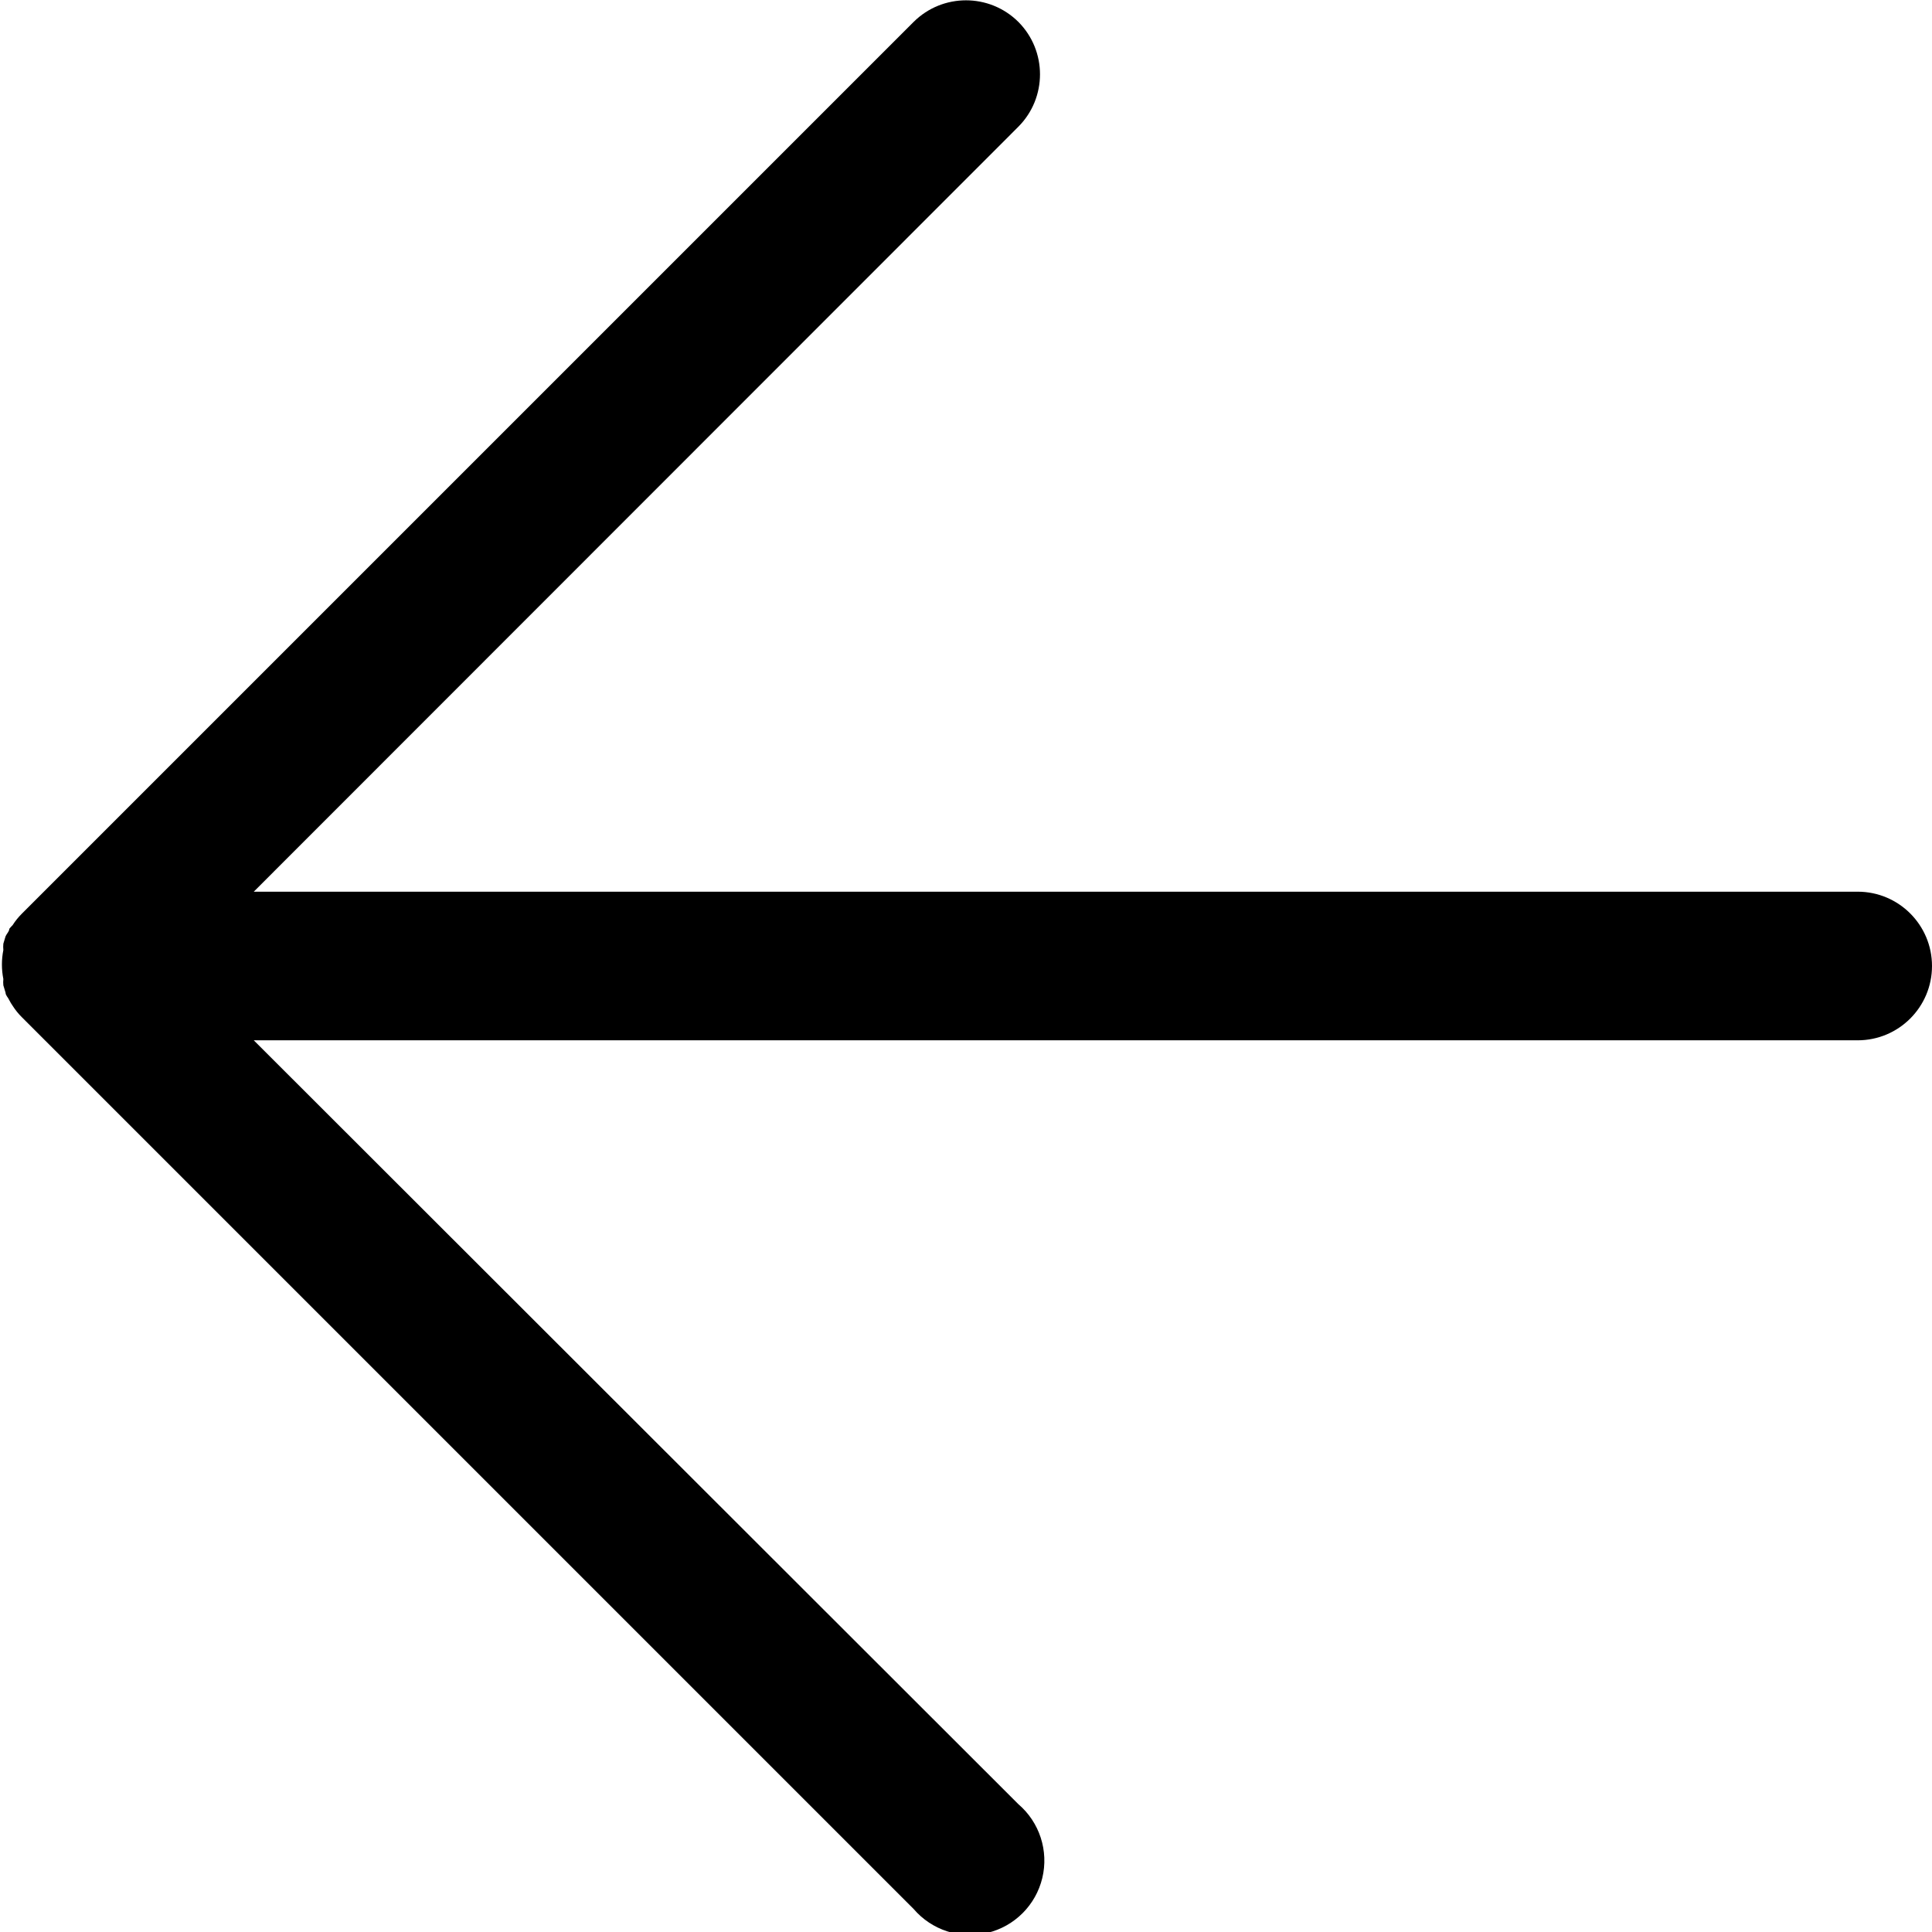
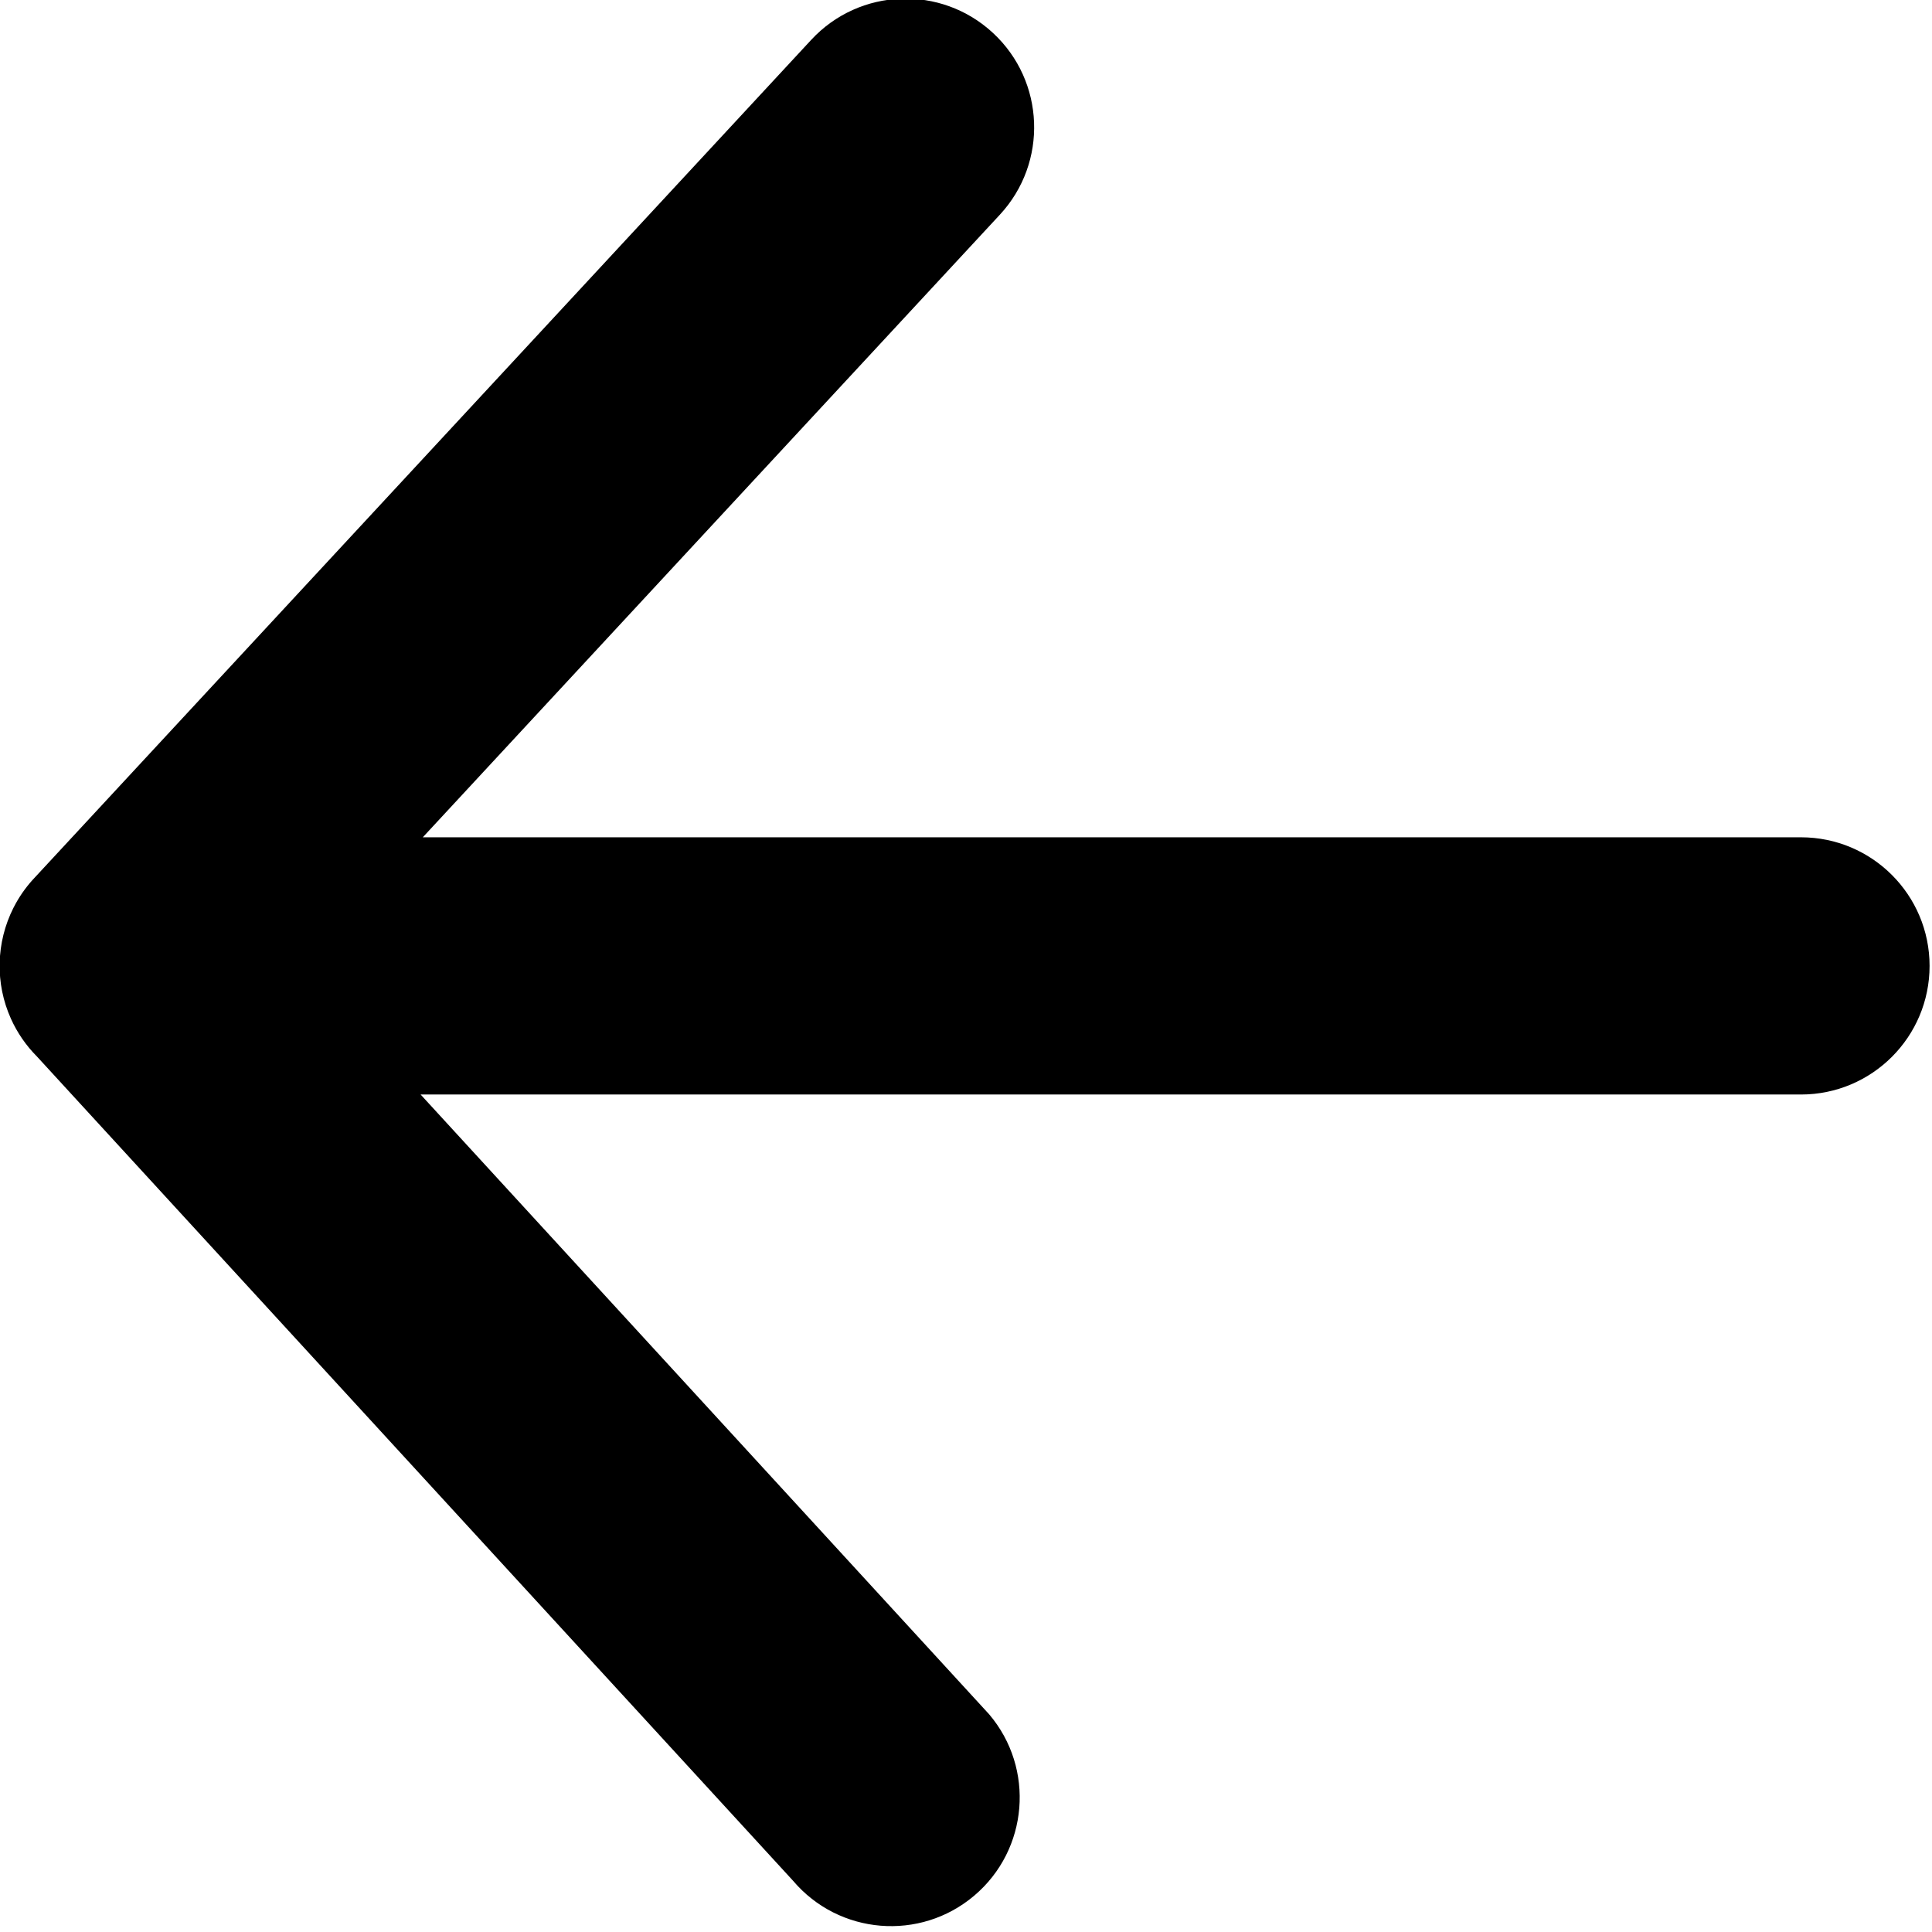
- <svg xmlns="http://www.w3.org/2000/svg" fill="#000000" width="800px" height="800px" viewBox="0 0 52 52" data-name="Layer 1" id="Layer_1">
-   <path d="M50,24H6.83L27.41,3.41a2,2,0,0,0,0-2.82,2,2,0,0,0-2.82,0l-24,24a1.79,1.79,0,0,0-.25.31A1.19,1.19,0,0,0,.25,25c0,.07-.07.13-.1.2l-.06.2a.84.84,0,0,0,0,.17,2,2,0,0,0,0,.78.84.84,0,0,0,0,.17l.06.2c0,.07.07.13.1.2a1.19,1.19,0,0,0,.09.15,1.79,1.79,0,0,0,.25.31l24,24a2,2,0,1,0,2.82-2.82L6.83,28H50a2,2,0,0,0,0-4Z" />
+ <svg xmlns="http://www.w3.org/2000/svg" fill="#000000" width="800px" height="800px" viewBox="0 0 1024 1024">
+   <path d="M222.927 580.115l301.354 328.512c24.354 28.708 20.825 71.724-7.883 96.078s-71.724 20.825-96.078-7.883L19.576 559.963a67.846 67.846 0 01-13.784-20.022 68.03 68.03 0 01-5.977-29.488l.001-.063a68.343 68.343 0 017.265-29.134 68.28 68.28 0 011.384-2.6 67.59 67.59 0 0110.102-13.687L429.966 21.113c25.592-27.611 68.721-29.247 96.331-3.656s29.247 68.721 3.656 96.331L224.088 443.784h730.46c37.647 0 68.166 30.519 68.166 68.166s-30.519 68.166-68.166 68.166H222.927z" />
</svg>
